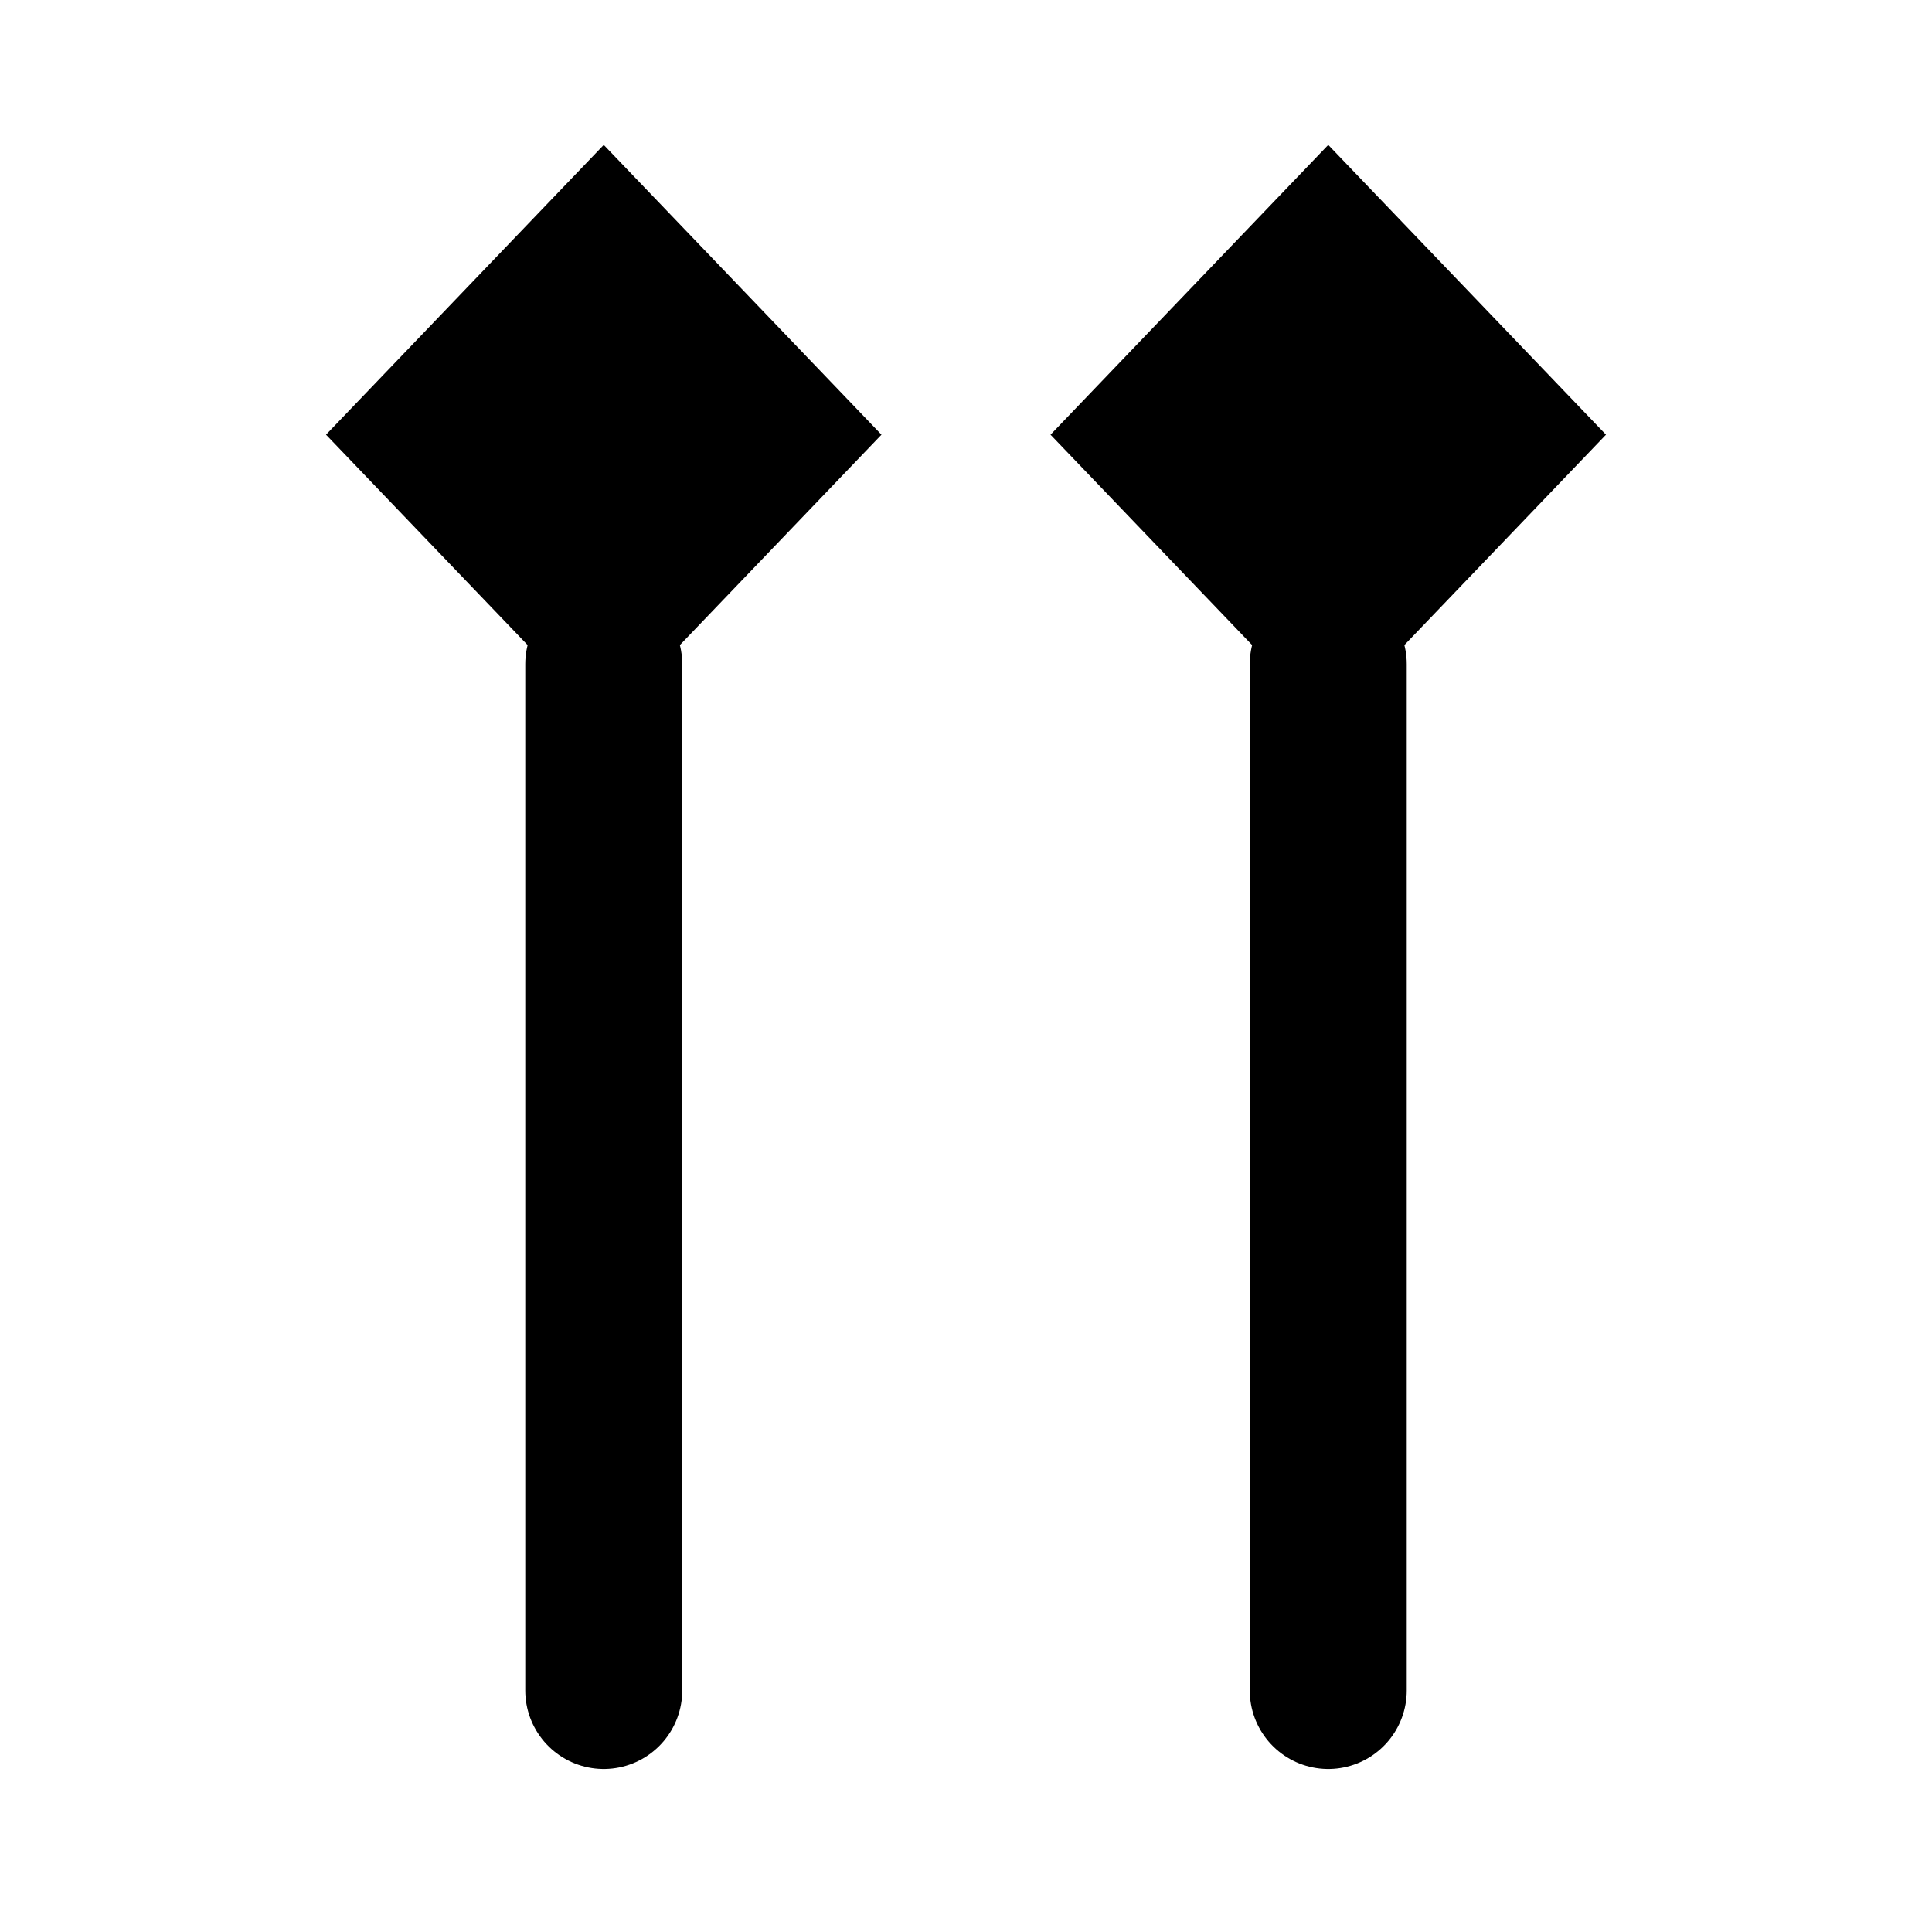
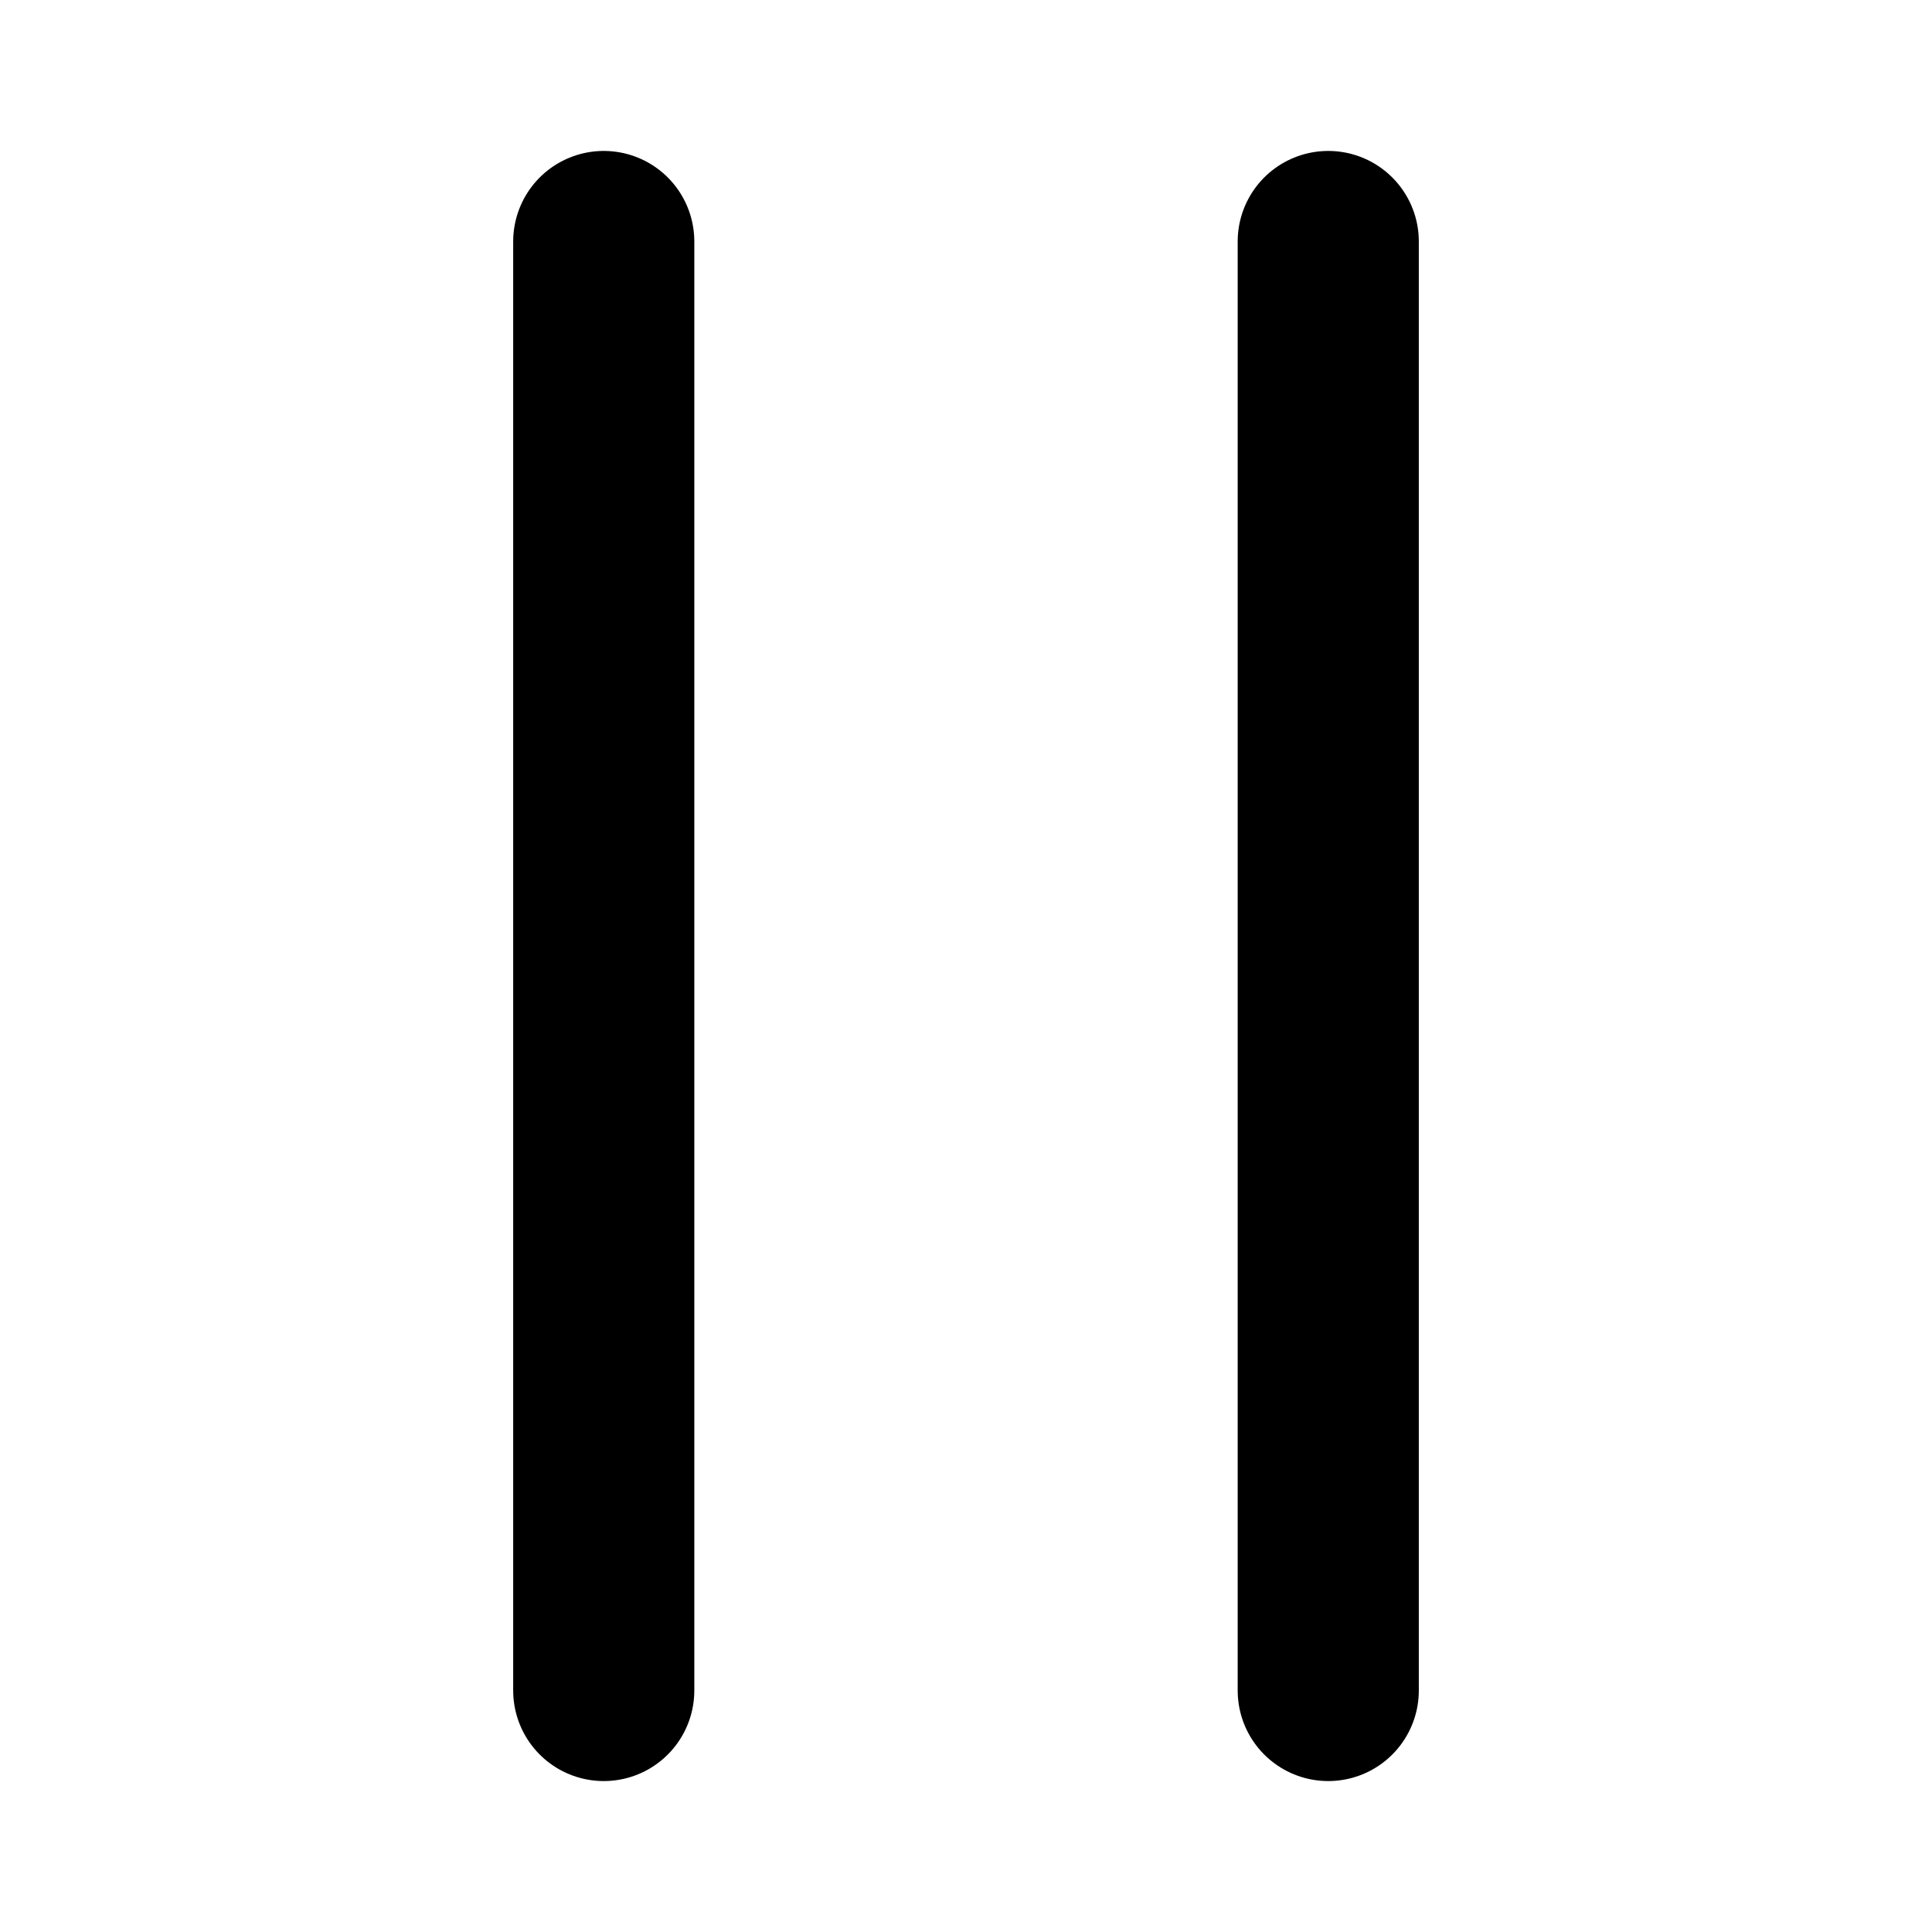
<svg xmlns="http://www.w3.org/2000/svg" width="16" height="16" viewBox="0 0 16 16">
-   <path d="M5 5.5 V14 M11 5.5 V14" fill="none" stroke="currentColor" stroke-width="1.3" stroke-linecap="round" />
-   <path d="M5 1.2 L7.3 3.6 L5 6 L2.7 3.6 Z" fill="currentColor" />
-   <path d="M11 1.2 L13.3 3.6 L11 6 L8.7 3.6 Z" fill="currentColor" />
+   <path d="M5 2 V14 M11 2 V14" fill="none" stroke="currentColor" stroke-width="1.5" stroke-linecap="round" />
</svg>
